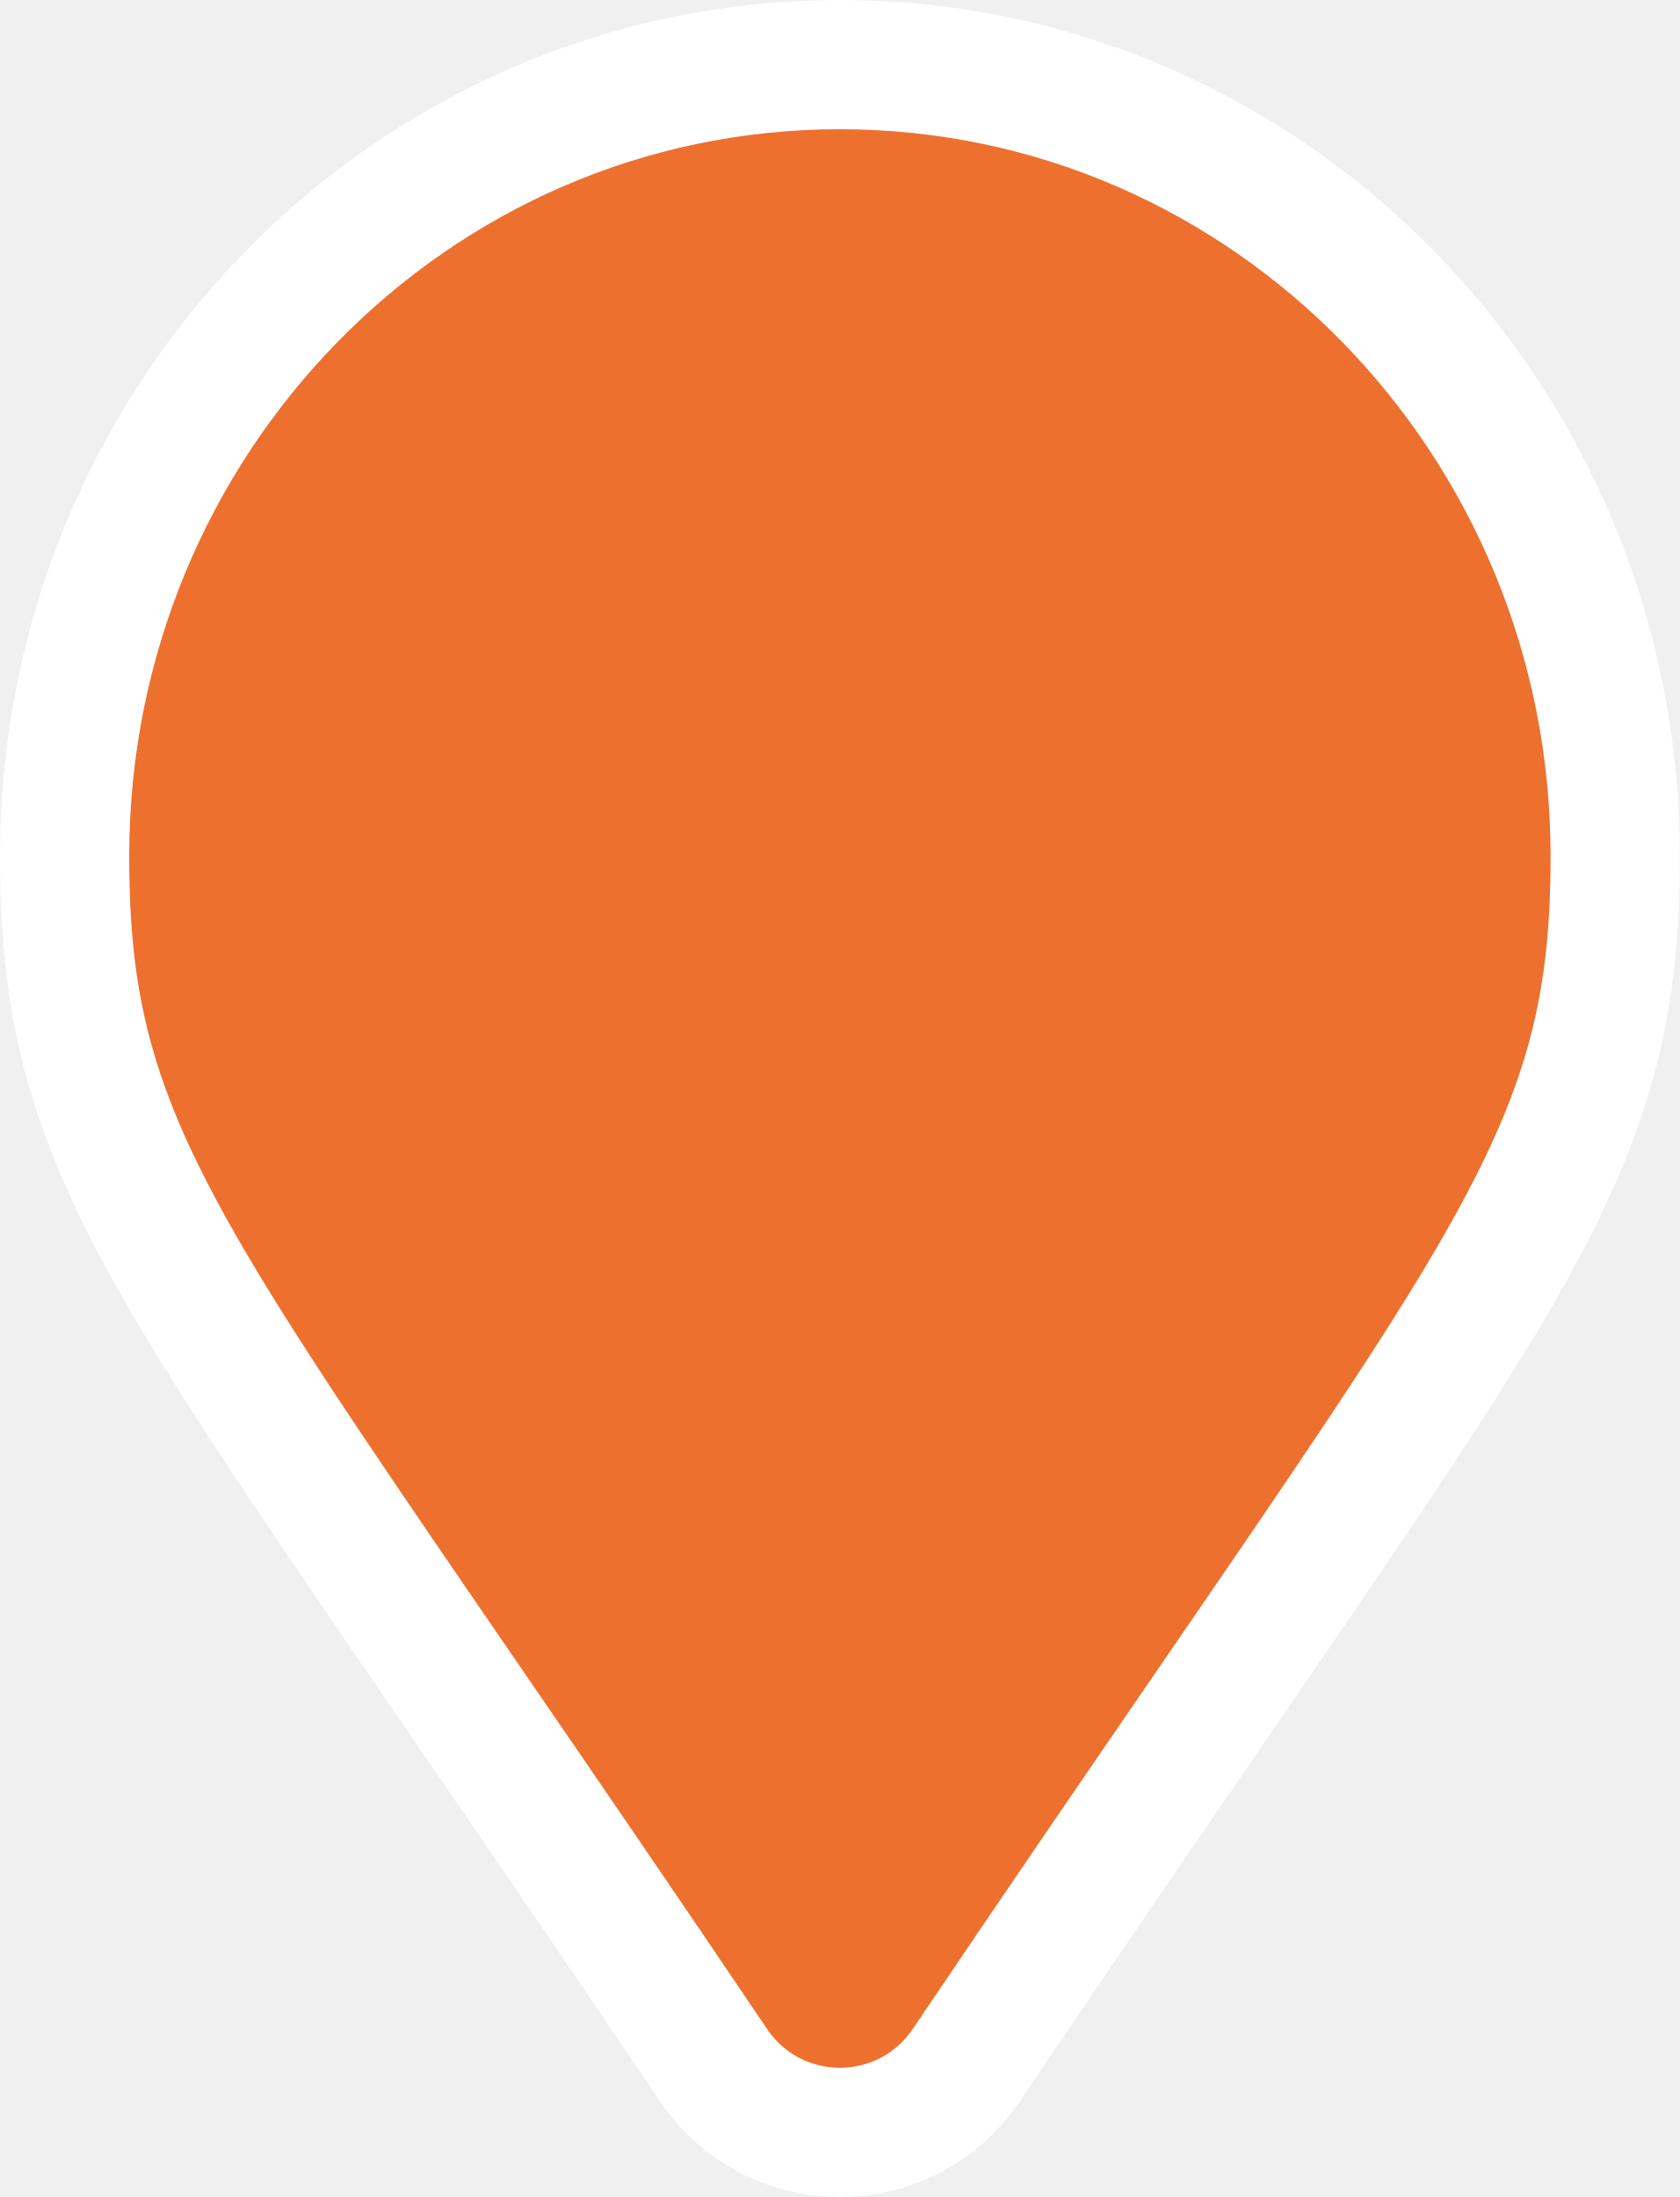
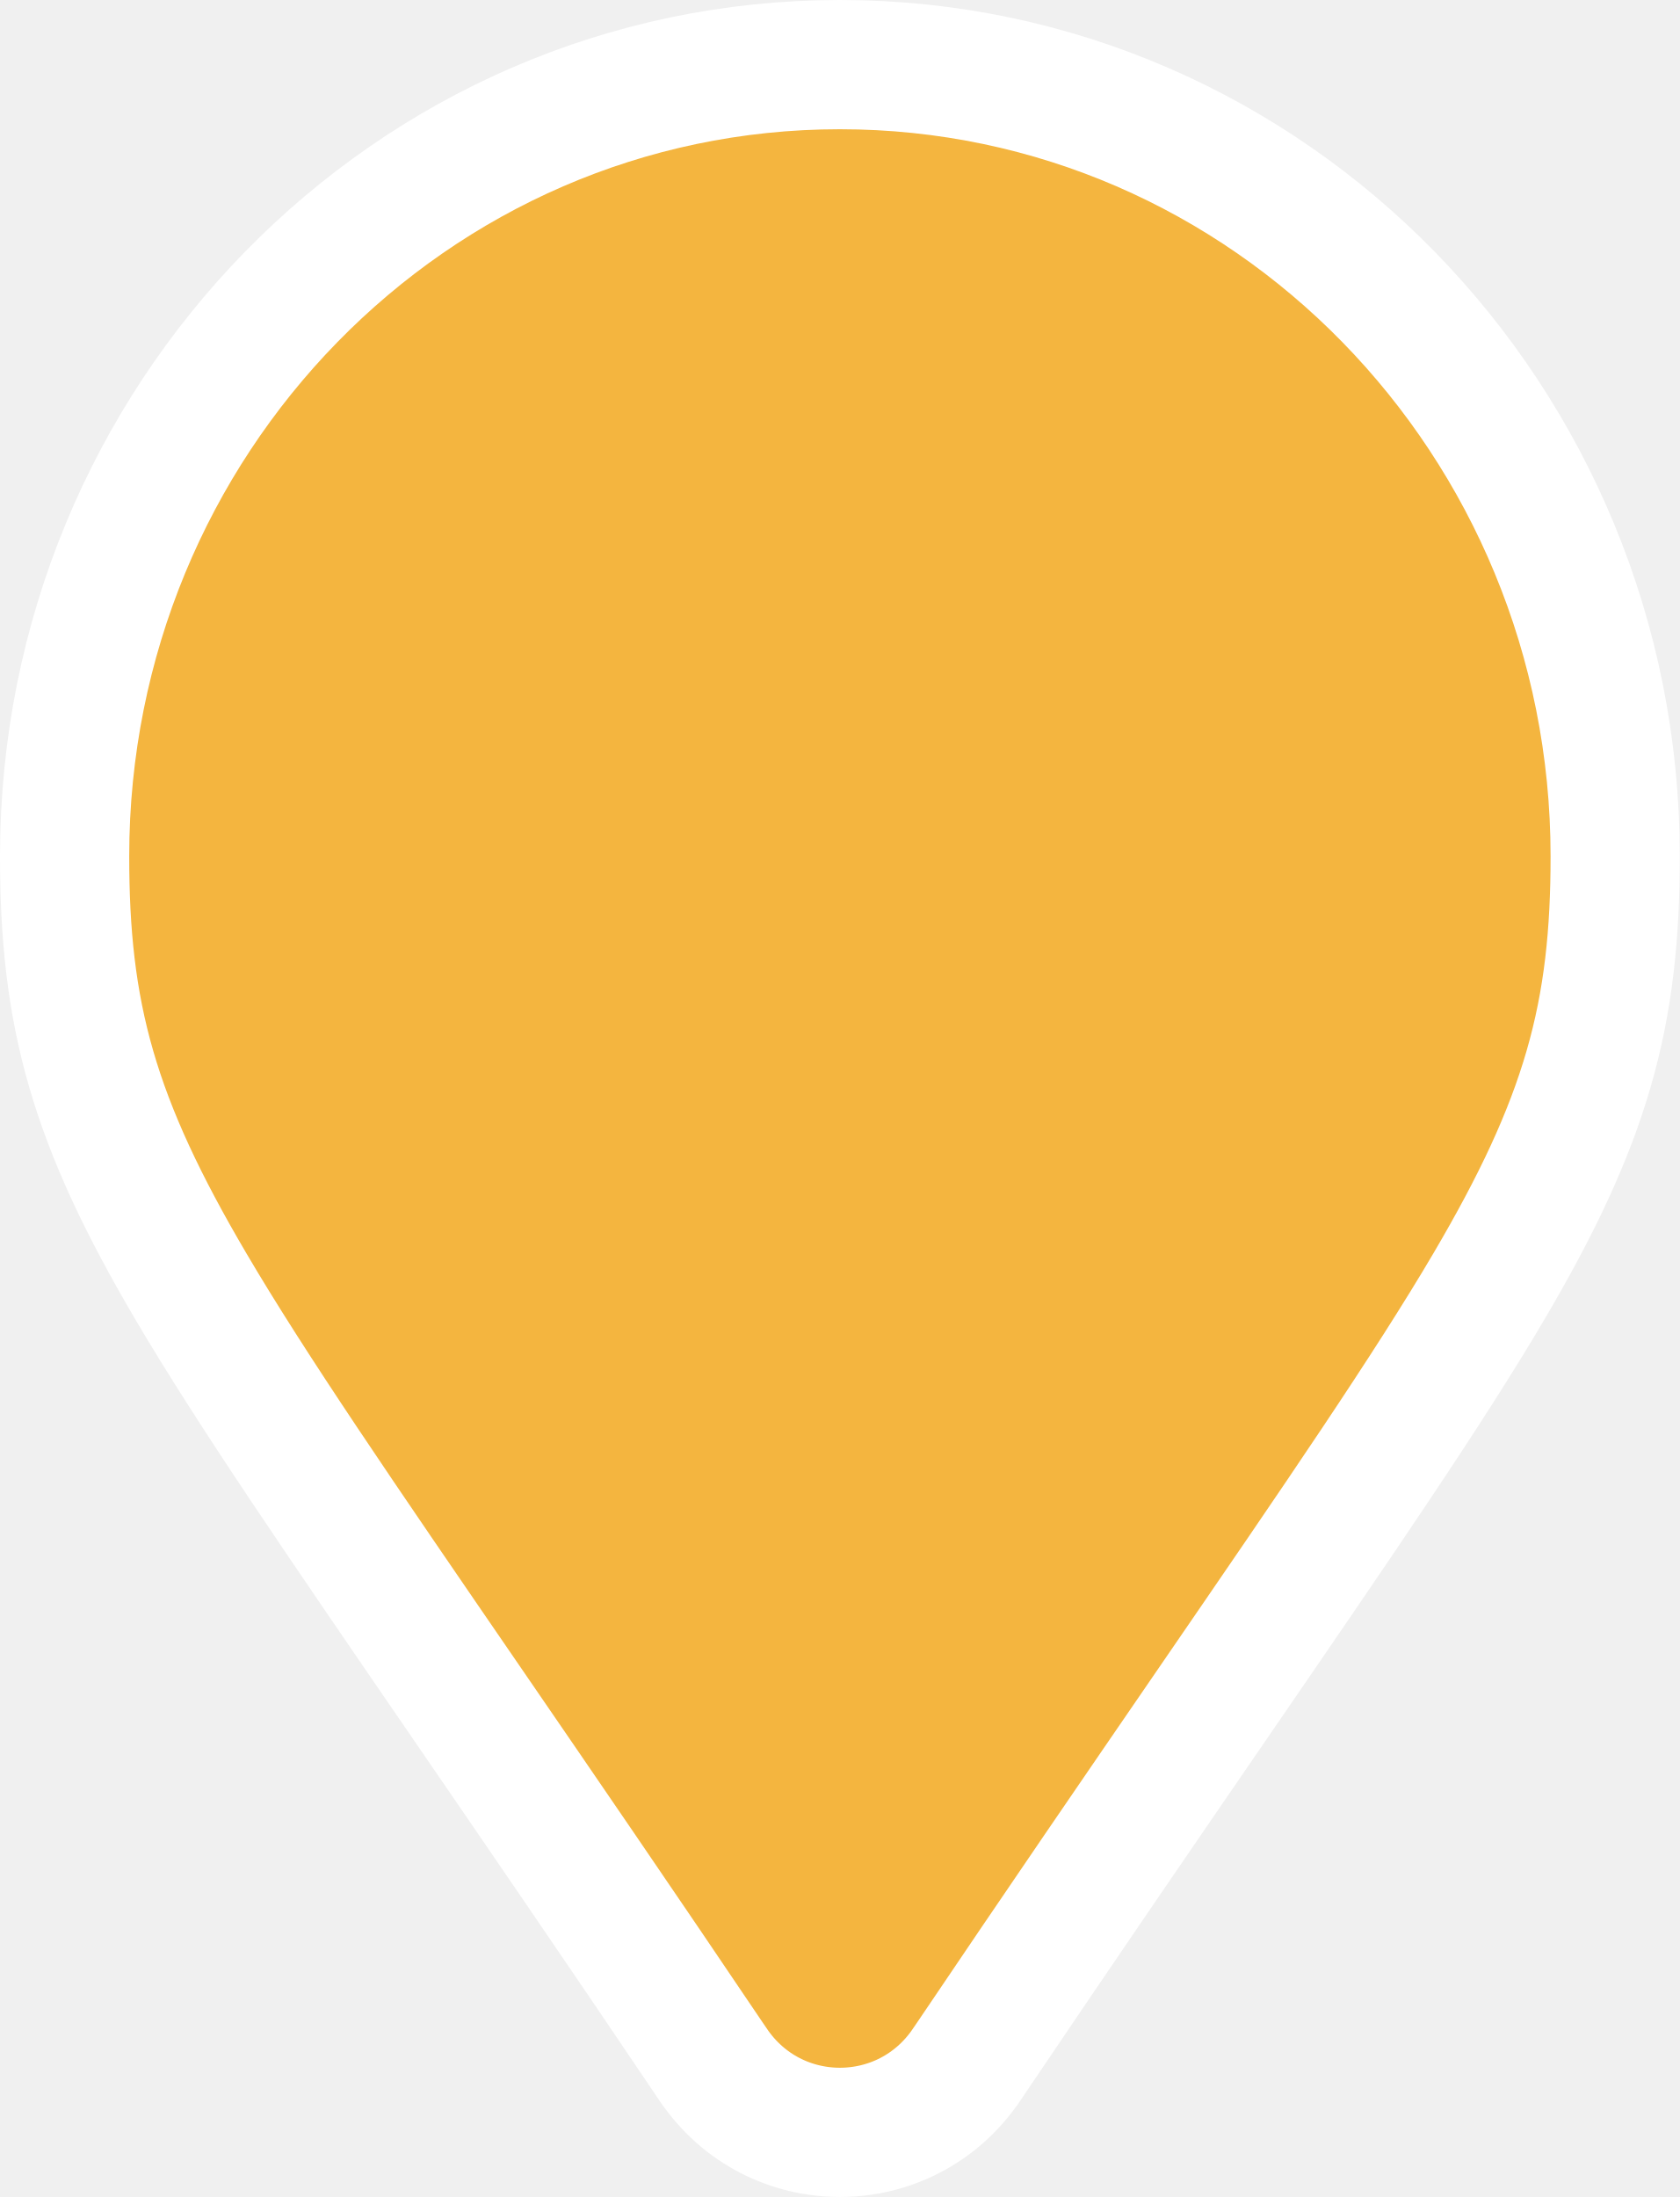
<svg xmlns="http://www.w3.org/2000/svg" width="26" height="34" viewBox="0 0 26 34" fill="none">
-   <path d="M11.04 31.954L11.041 31.955C11.984 33.348 14.016 33.348 14.959 31.955L14.96 31.954C16.42 29.788 17.679 27.954 18.759 26.38C20.733 23.504 22.113 21.493 23.049 19.902C23.785 18.65 24.282 17.601 24.589 16.541C24.898 15.474 25 14.445 25 13.25C25 6.506 19.648 1 13 1C6.351 1 1 6.506 1 13.25C1 14.445 1.102 15.474 1.411 16.541C1.718 17.601 2.215 18.65 2.951 19.902C3.886 21.493 5.267 23.504 7.241 26.38C8.321 27.954 9.58 29.788 11.04 31.954Z" fill="#ED702E" stroke="white" stroke-width="2" />
+   <path d="M11.04 31.954L11.041 31.955C11.984 33.348 14.016 33.348 14.959 31.955L14.96 31.954C16.42 29.788 17.679 27.954 18.759 26.38C20.733 23.504 22.113 21.493 23.049 19.902C23.785 18.65 24.282 17.601 24.589 16.541C24.898 15.474 25 14.445 25 13.25C25 6.506 19.648 1 13 1C6.351 1 1 6.506 1 13.25C1 14.445 1.102 15.474 1.411 16.541C1.718 17.601 2.215 18.65 2.951 19.902C3.886 21.493 5.267 23.504 7.241 26.38C8.321 27.954 9.58 29.788 11.04 31.954Z" fill="#F4B53F" stroke="white" stroke-width="2" />
</svg>
